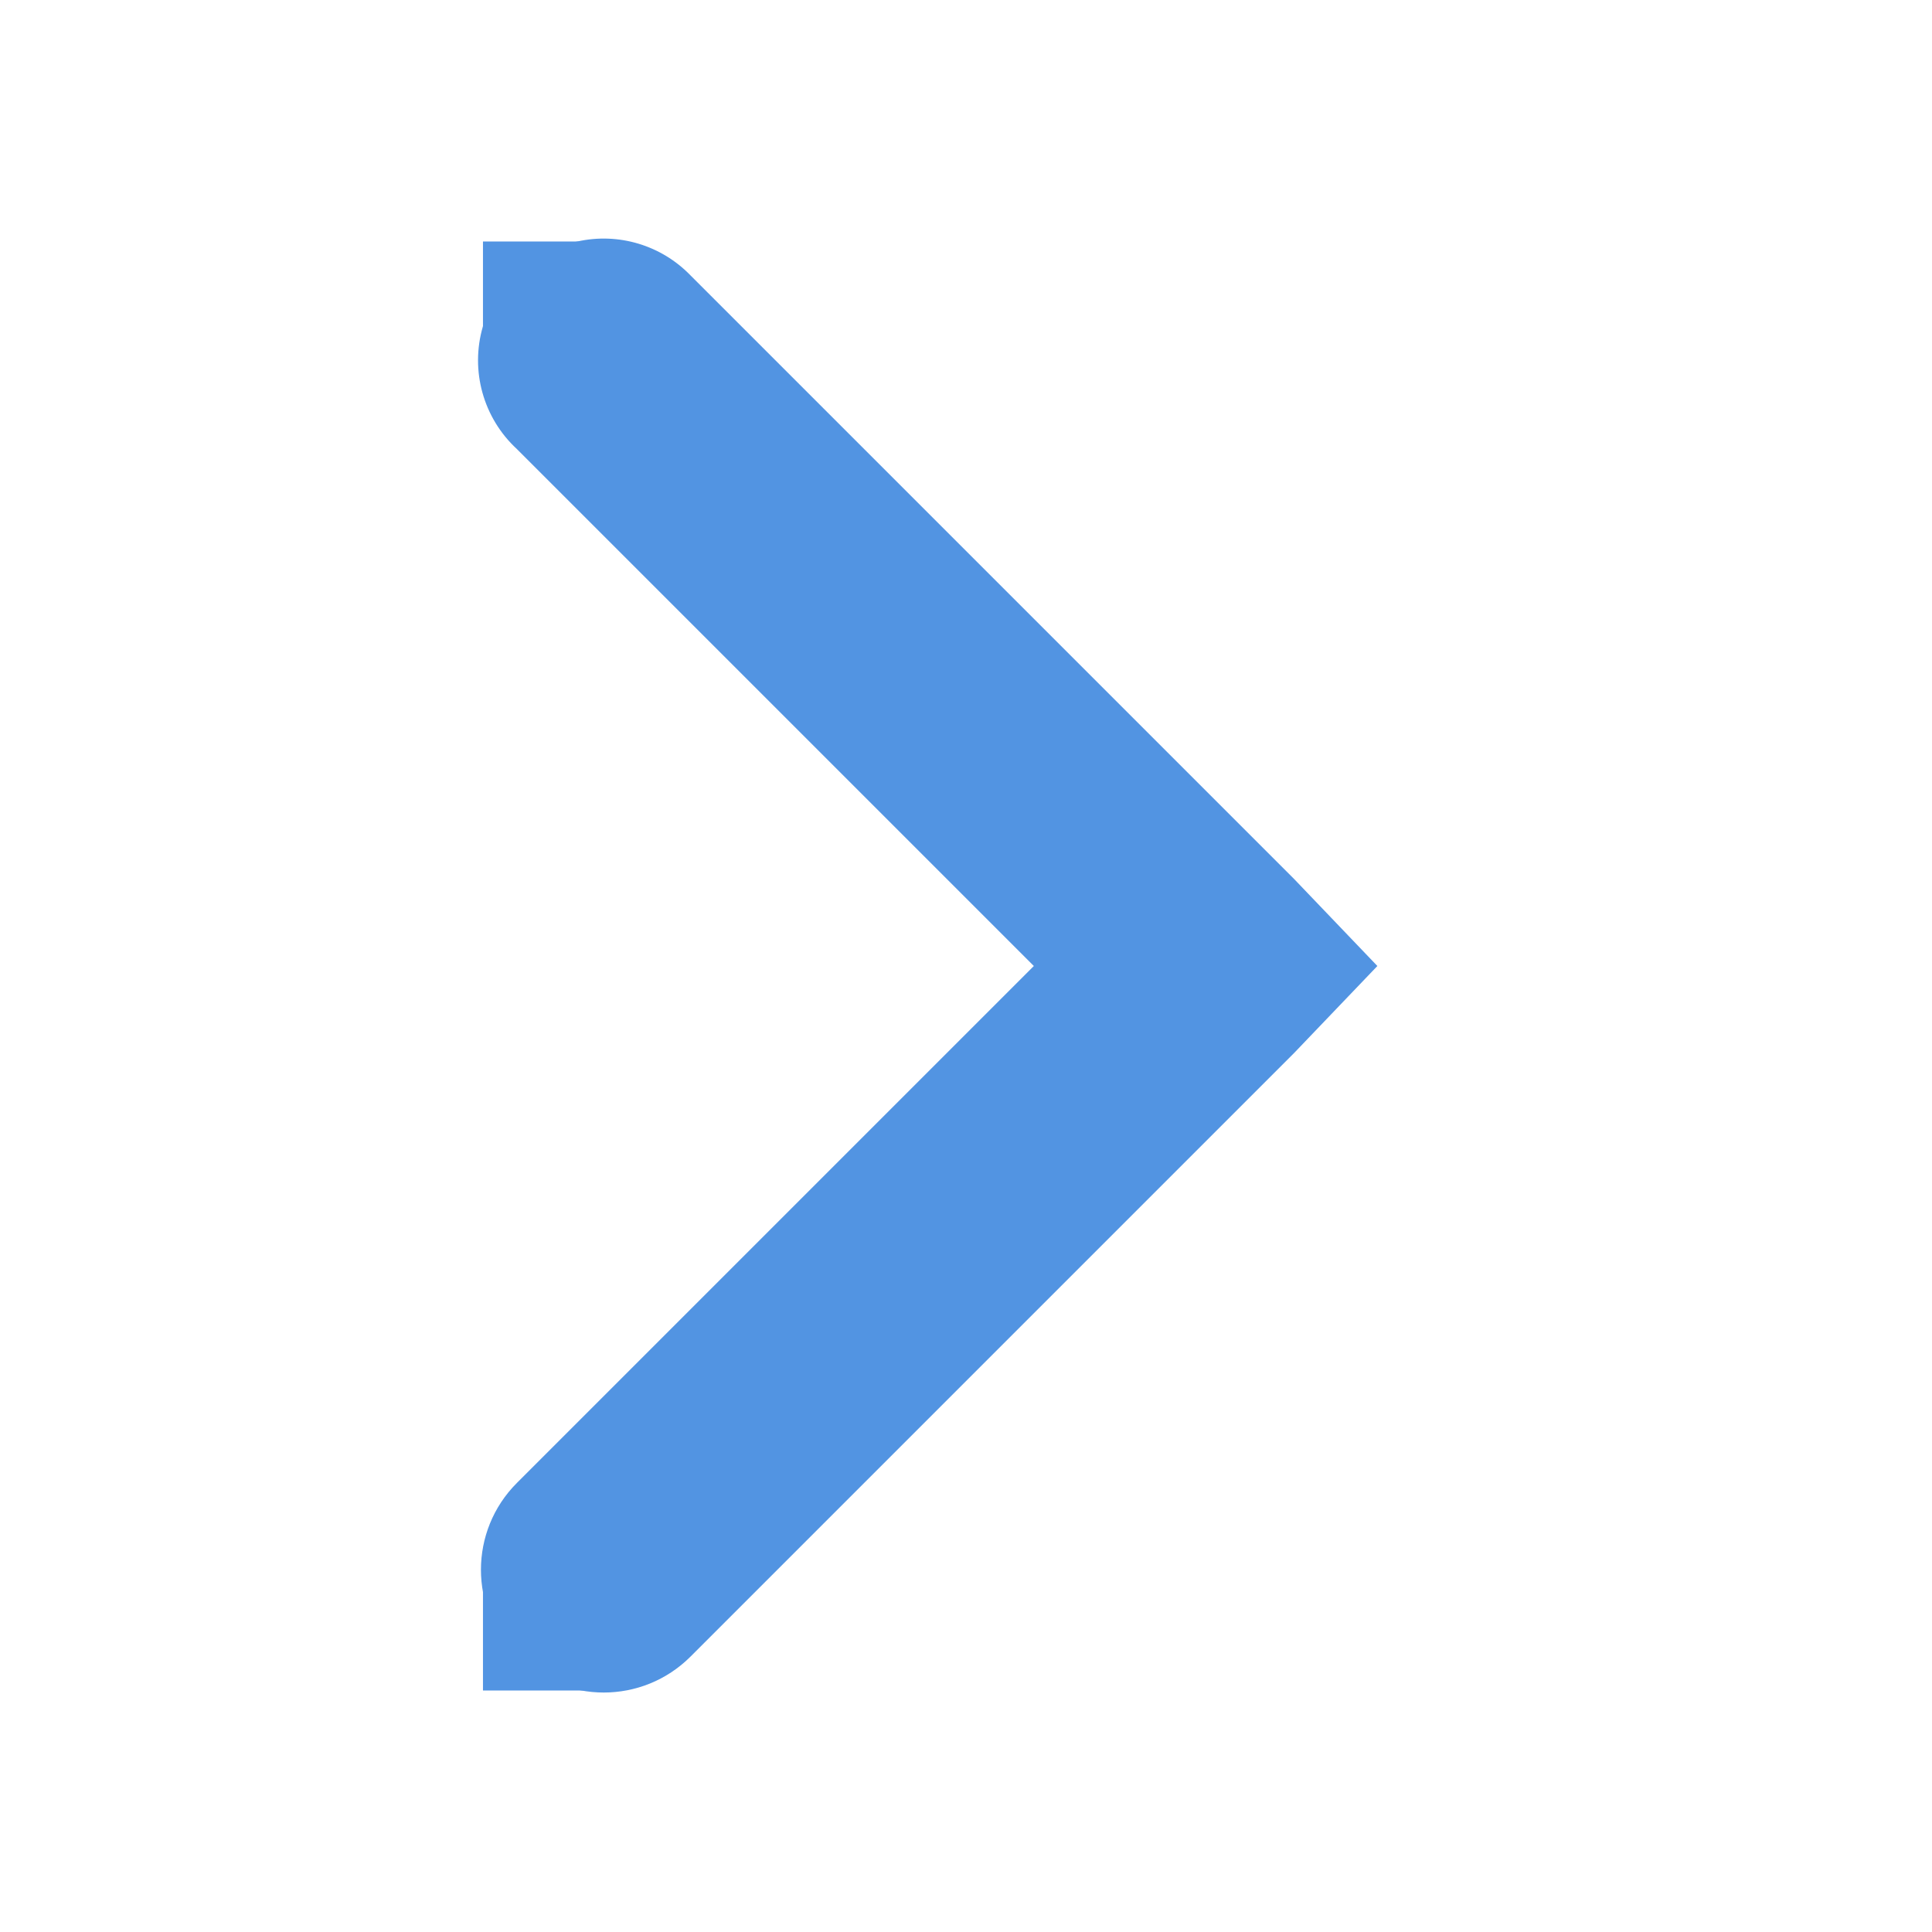
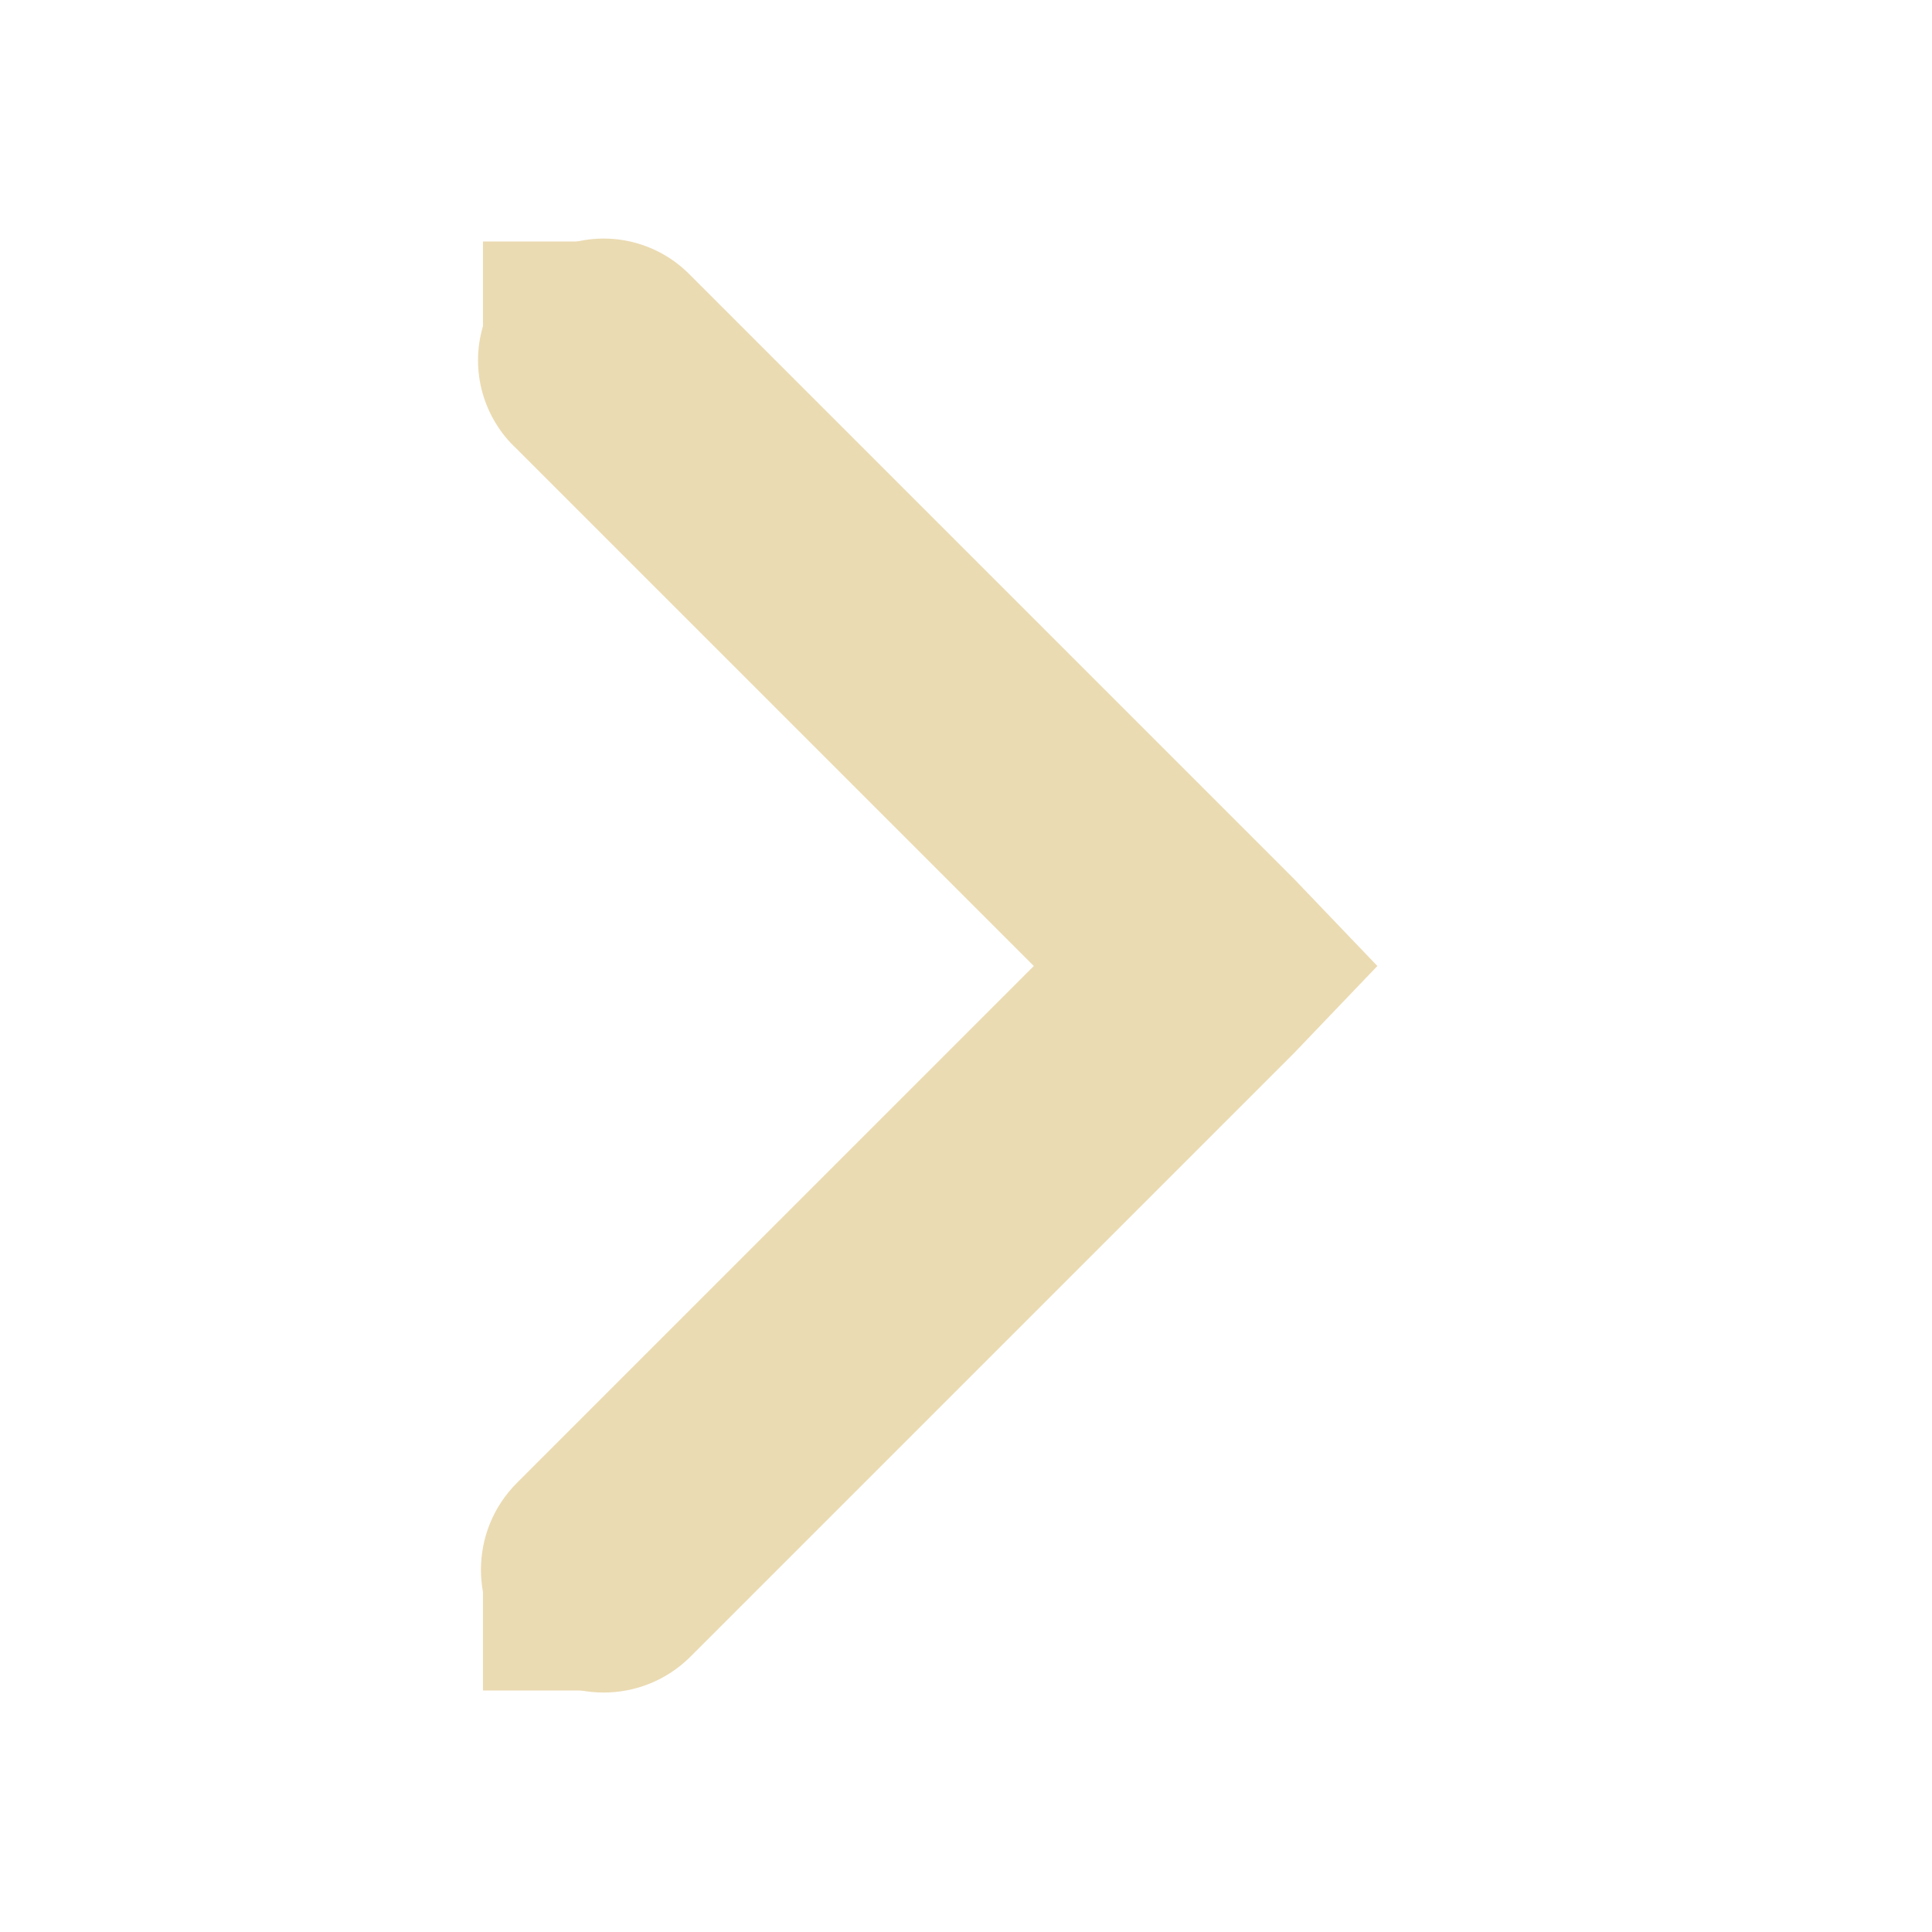
<svg xmlns="http://www.w3.org/2000/svg" height="16" id="svg7384" version="1.1" width="16">
  <defs id="defs7386" />
  <g id="layer9" style="display:inline" transform="translate(-321.0002,-747)" />
  <g id="layer10" transform="translate(-321.0002,-747)" />
  <g id="layer11" transform="translate(-321.0002,-747)" />
  <g id="layer13" transform="translate(-321.0002,-747)" />
  <g id="layer14" transform="translate(-321.0002,-747)" />
  <g id="layer15" style="display:inline" transform="translate(-321.0002,-747)" />
  <g id="g71291" style="display:inline" transform="translate(-321.0002,-747)" />
  <g id="g4953" style="display:inline" transform="translate(-321.0002,-747)" />
  <g id="layer12" style="display:inline" transform="translate(-321.0002,-747)">
-     <path d="m 325.781,749 a 1,1 0 0 0 -0.5,1.719 L 329.562,755 l -4.281,4.281 a 1.016,1.016 0 1 0 1.438,1.438 l 5,-5 0.688,-0.719 -0.688,-0.719 -5,-5 A 1,1 0 0 0 325.781,749 z" id="path8460" style="font-size:medium;font-style:normal;font-variant:normal;font-weight:normal;font-stretch:normal;text-indent:0;text-align:start;text-decoration:none;line-height:normal;letter-spacing:normal;word-spacing:normal;text-transform:none;direction:ltr;block-progression:tb;writing-mode:lr-tb;text-anchor:start;baseline-shift:baseline;color:#000000;fill:#5294e2;fill-opacity:1;stroke:none;stroke-width:2;marker:none;visibility:visible;display:inline;overflow:visible;enable-background:accumulate;font-family:Sans;-inkscape-font-specification:Sans" />
-     <rect height="1" id="rect8464" rx="0" ry="1" style="fill:#5294e2;fill-opacity:1;stroke:none" transform="scale(-1,1)" width="1" x="-326" y="749" />
-     <rect height="1" id="rect8468" rx="0" ry="1" style="fill:#5294e2;fill-opacity:1;stroke:none" transform="scale(-1,1)" width="1" x="-326" y="760" />
+     <path d="m 325.781,749 a 1,1 0 0 0 -0.5,1.719 L 329.562,755 l -4.281,4.281 a 1.016,1.016 0 1 0 1.438,1.438 l 5,-5 0.688,-0.719 -0.688,-0.719 -5,-5 A 1,1 0 0 0 325.781,749 z" id="path8460" style="font-size:medium;font-style:normal;font-variant:normal;font-weight:normal;font-stretch:normal;text-indent:0;text-align:start;text-decoration:none;line-height:normal;letter-spacing:normal;word-spacing:normal;text-transform:none;direction:ltr;block-progression:tb;writing-mode:lr-tb;text-anchor:start;baseline-shift:baseline;color:#000000;fill:#ebdbb2;fill-opacity:1;stroke:none;stroke-width:2;marker:none;visibility:visible;display:inline;overflow:visible;enable-background:accumulate;font-family:Sans;-inkscape-font-specification:Sans" />
+     <rect height="1" id="rect8464" rx="0" ry="1" style="fill:#ebdbb2;fill-opacity:1;stroke:none" transform="scale(-1,1)" width="1" x="-326" y="749" />
+     <rect height="1" id="rect8468" rx="0" ry="1" style="fill:#ebdbb2;fill-opacity:1;stroke:none" transform="scale(-1,1)" width="1" x="-326" y="760" />
  </g>
</svg>
